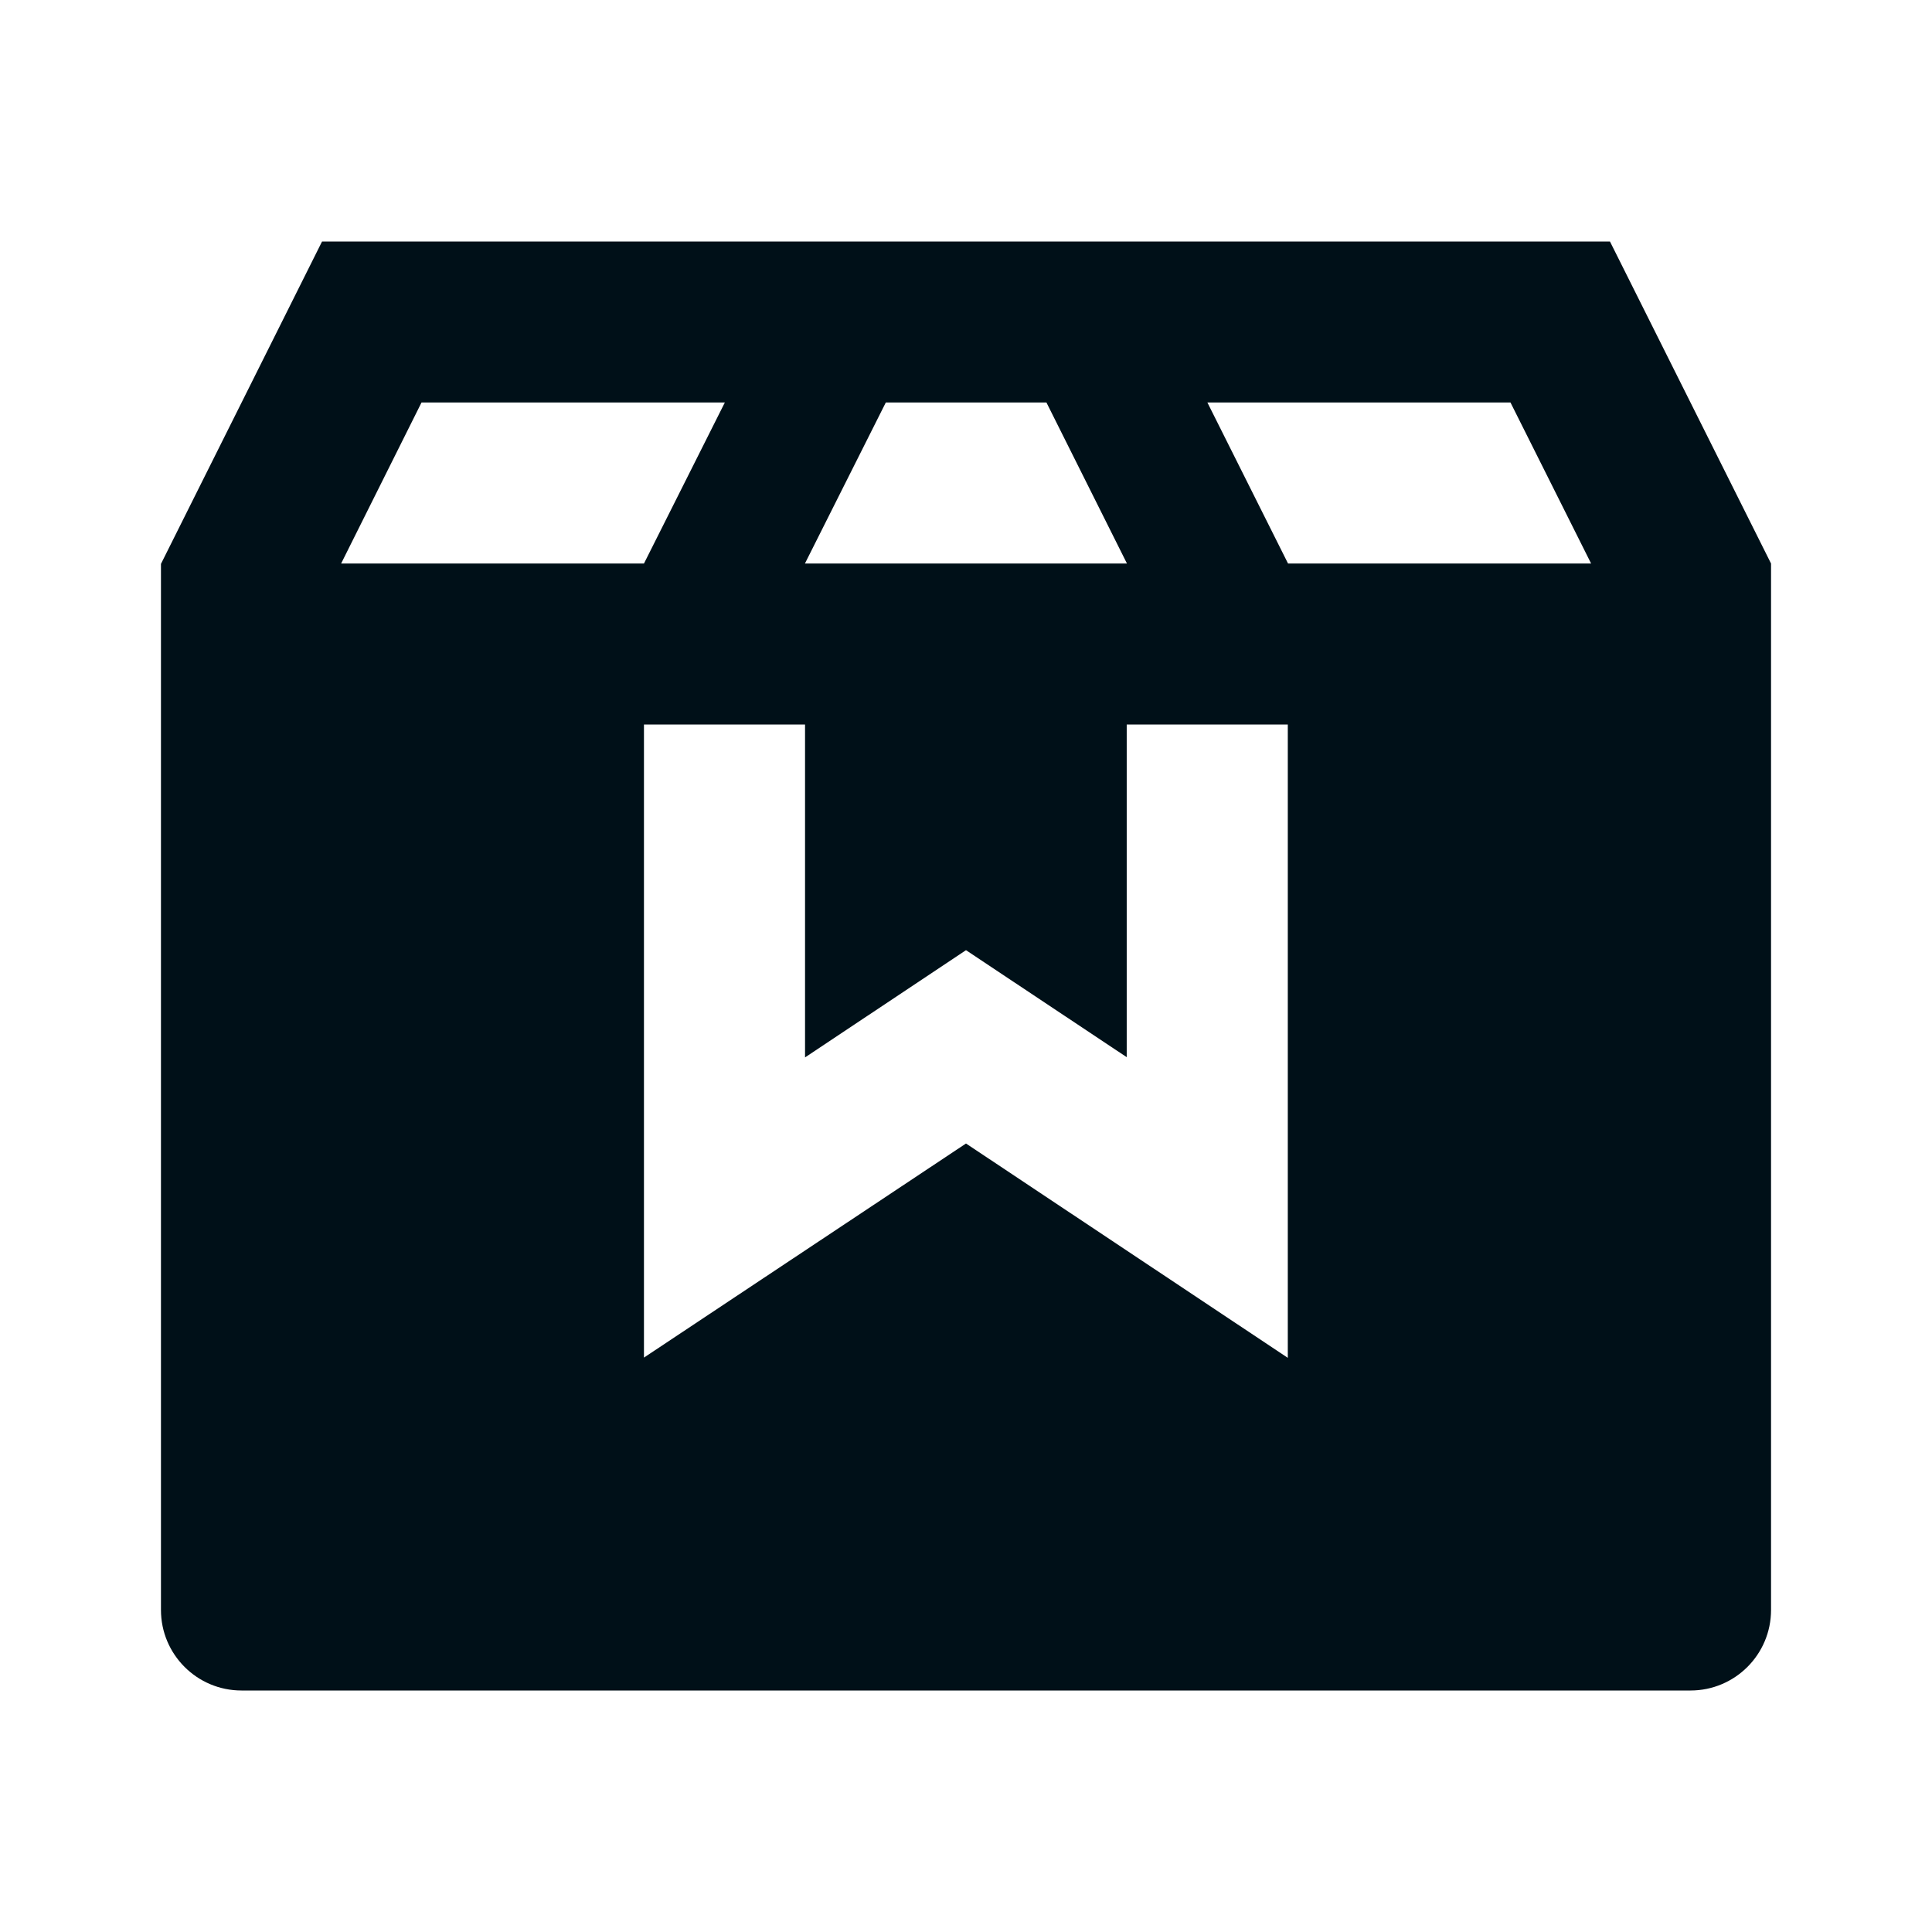
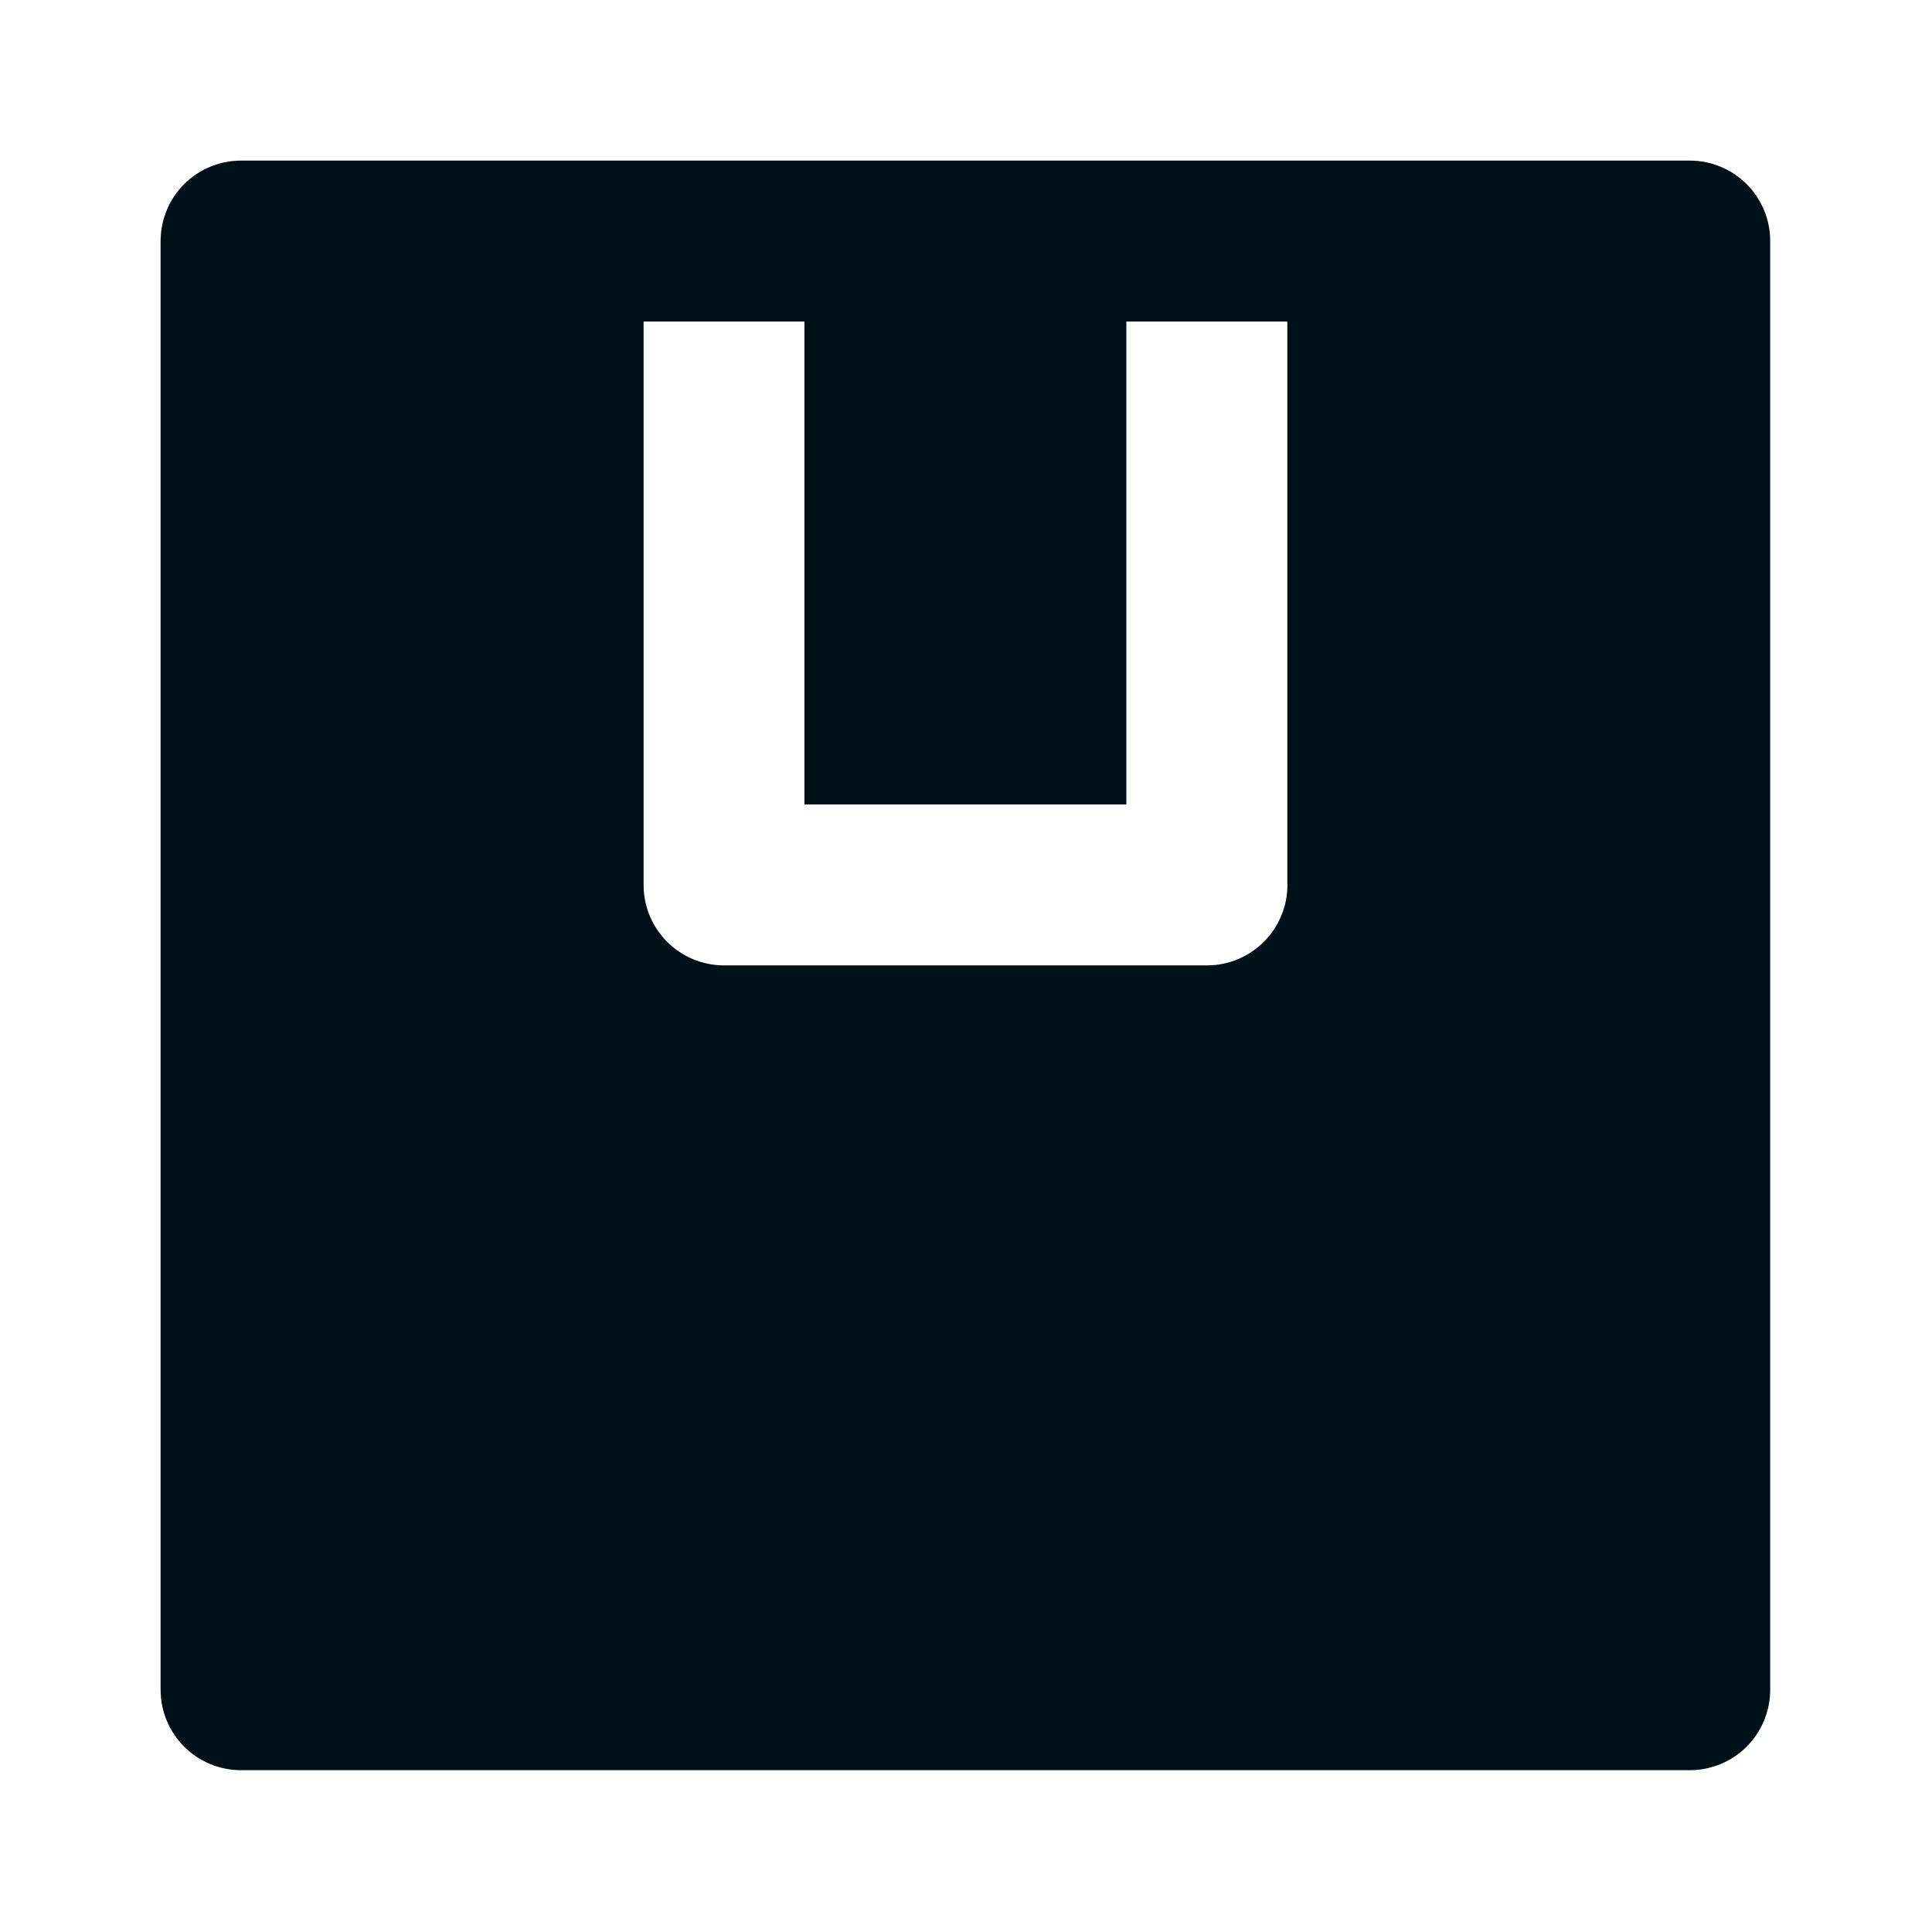
<svg xmlns="http://www.w3.org/2000/svg" width="16" height="16" fill="none">
-   <path fill-rule="evenodd" clip-rule="evenodd" d="M2.667 2h10.666l1.334 2.667v8.666A.667.667 0 0 1 14 14H2a.667.667 0 0 1-.667-.667V4.67L2.667 2zm2.666 2.667.67-1.334H3.491l-.666 1.334h2.508zm1.334 0h2.666l-.667-1.334h-1.33l-.67 1.334zm3.332-1.334.668 1.334h2.51l-.668-1.334H10zM6.667 6v2.757L8 7.869l1.331.886V6h1.334v5.245L8 9.47l-2.667 1.773V6h1.334z" fill="#001018" />
+   <path fill-rule="evenodd" clip-rule="evenodd" d="M1.997 1.33a.666.666 0 0 0-.667.666v11.997c0 .369.298.667.667.667h11.997a.666.666 0 0 0 .666-.667V1.996a.666.666 0 0 0-.666-.666H1.997zm8.664 5.998V2.663H9.328v3.999H6.662V2.663H5.33v4.665c0 .369.298.667.667.667h3.999a.667.667 0 0 0 .666-.667z" fill="#001018" />
</svg>
